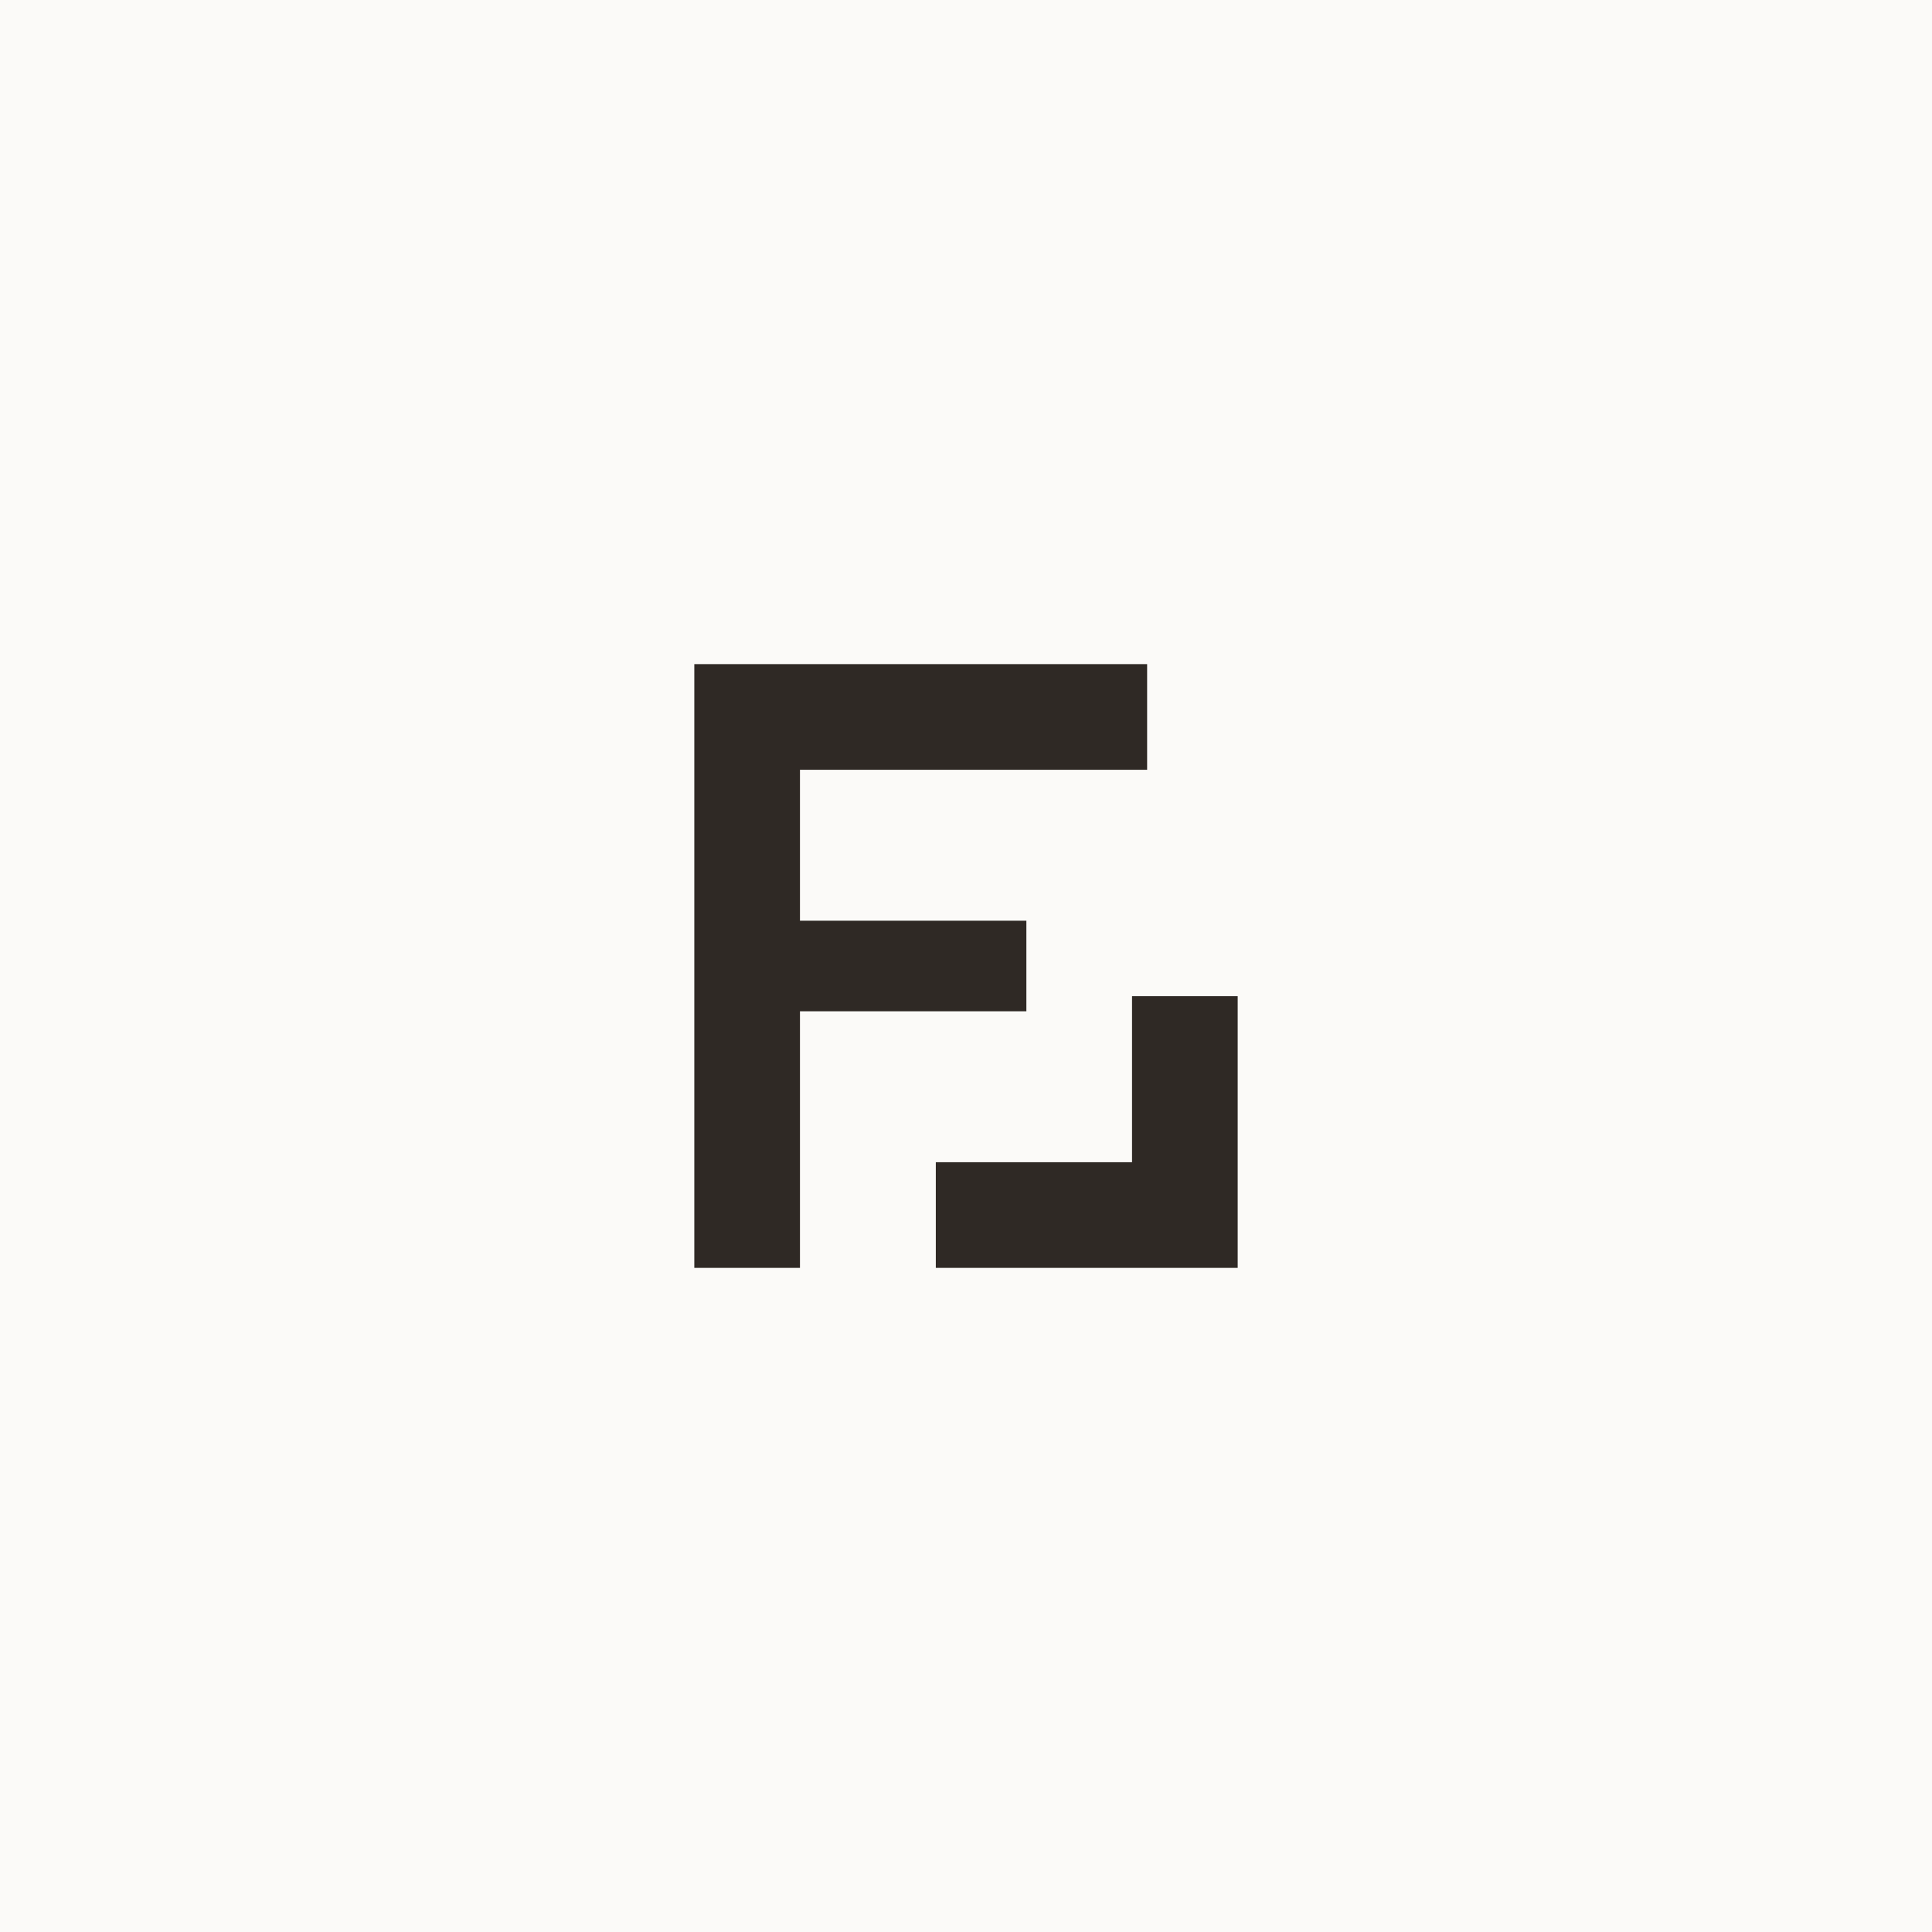
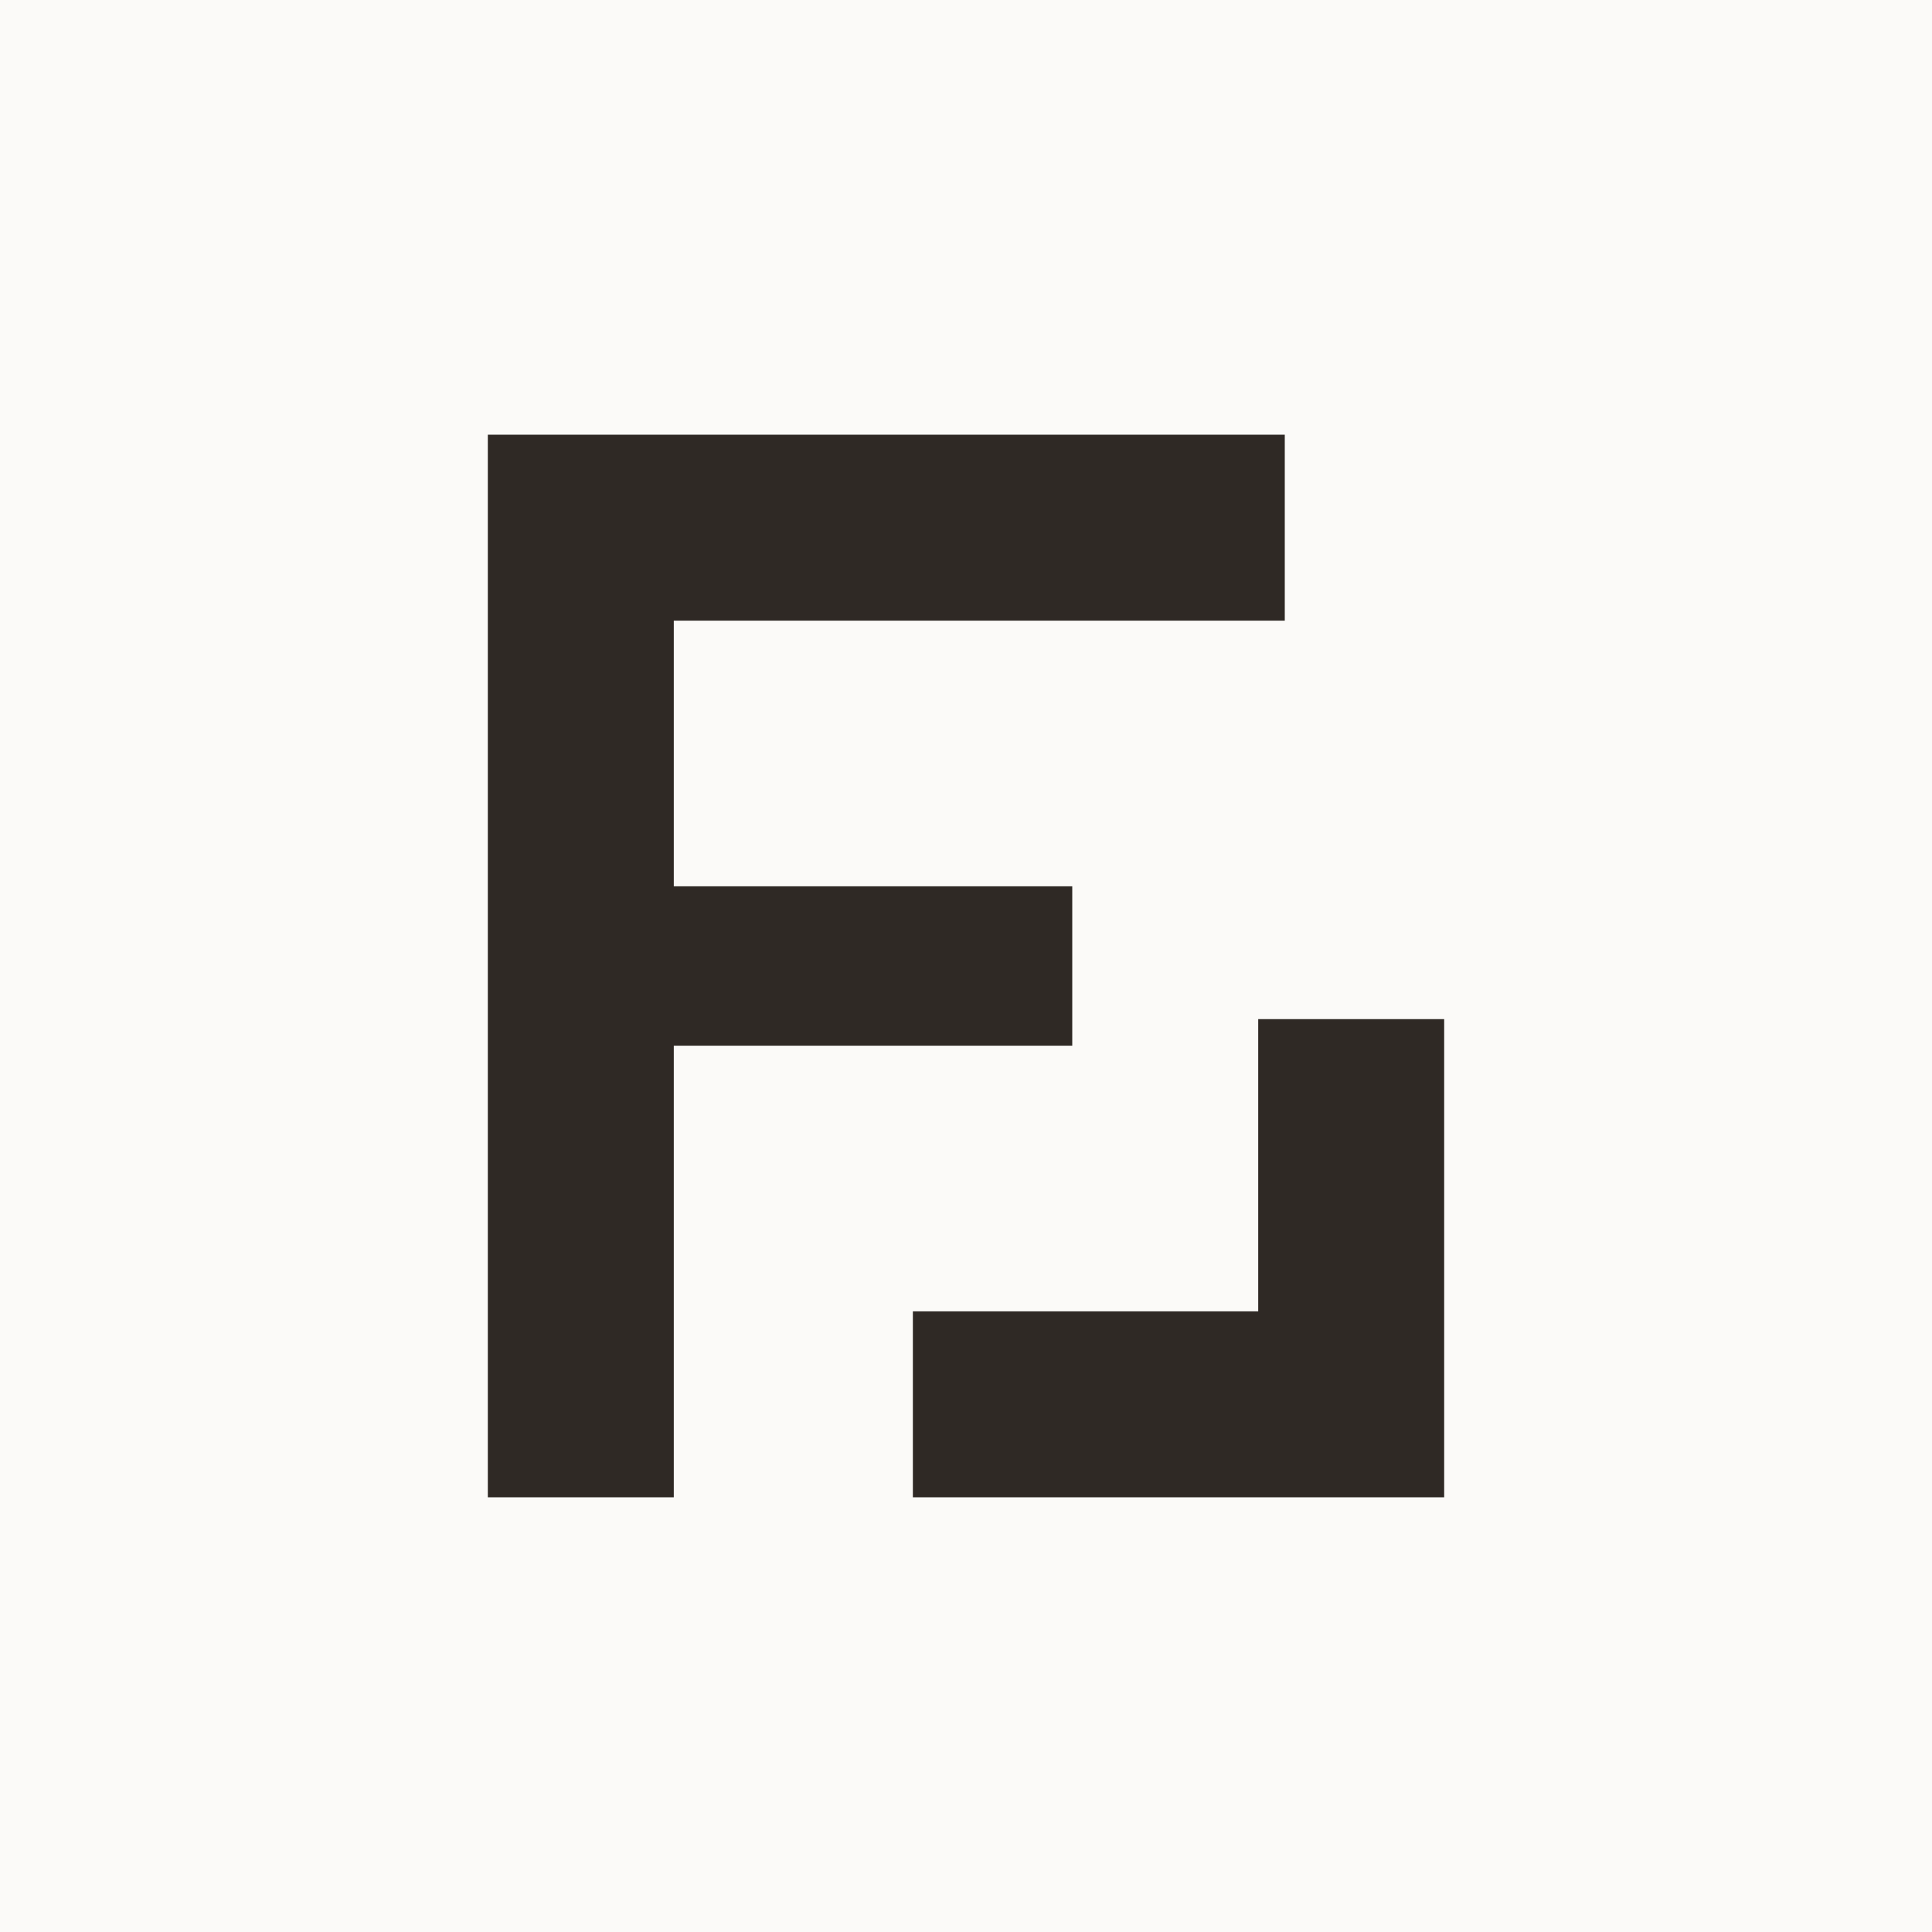
<svg xmlns="http://www.w3.org/2000/svg" width="192" height="192" viewBox="0 0 64 64">
  <rect width="64" height="64" fill="#fbfaf8" />
-   <g transform="translate(16 16) scale(.5)">
+   <g transform="translate(3.84 3.84) scale(0.88)">
    <path d="M14 12h30v7H21v10h15v6H21v17h-7z" fill="#2f2925" />
    <path d="M43 34h7v18H30v-7h13z" fill="#2f2925" />
  </g>
</svg>
